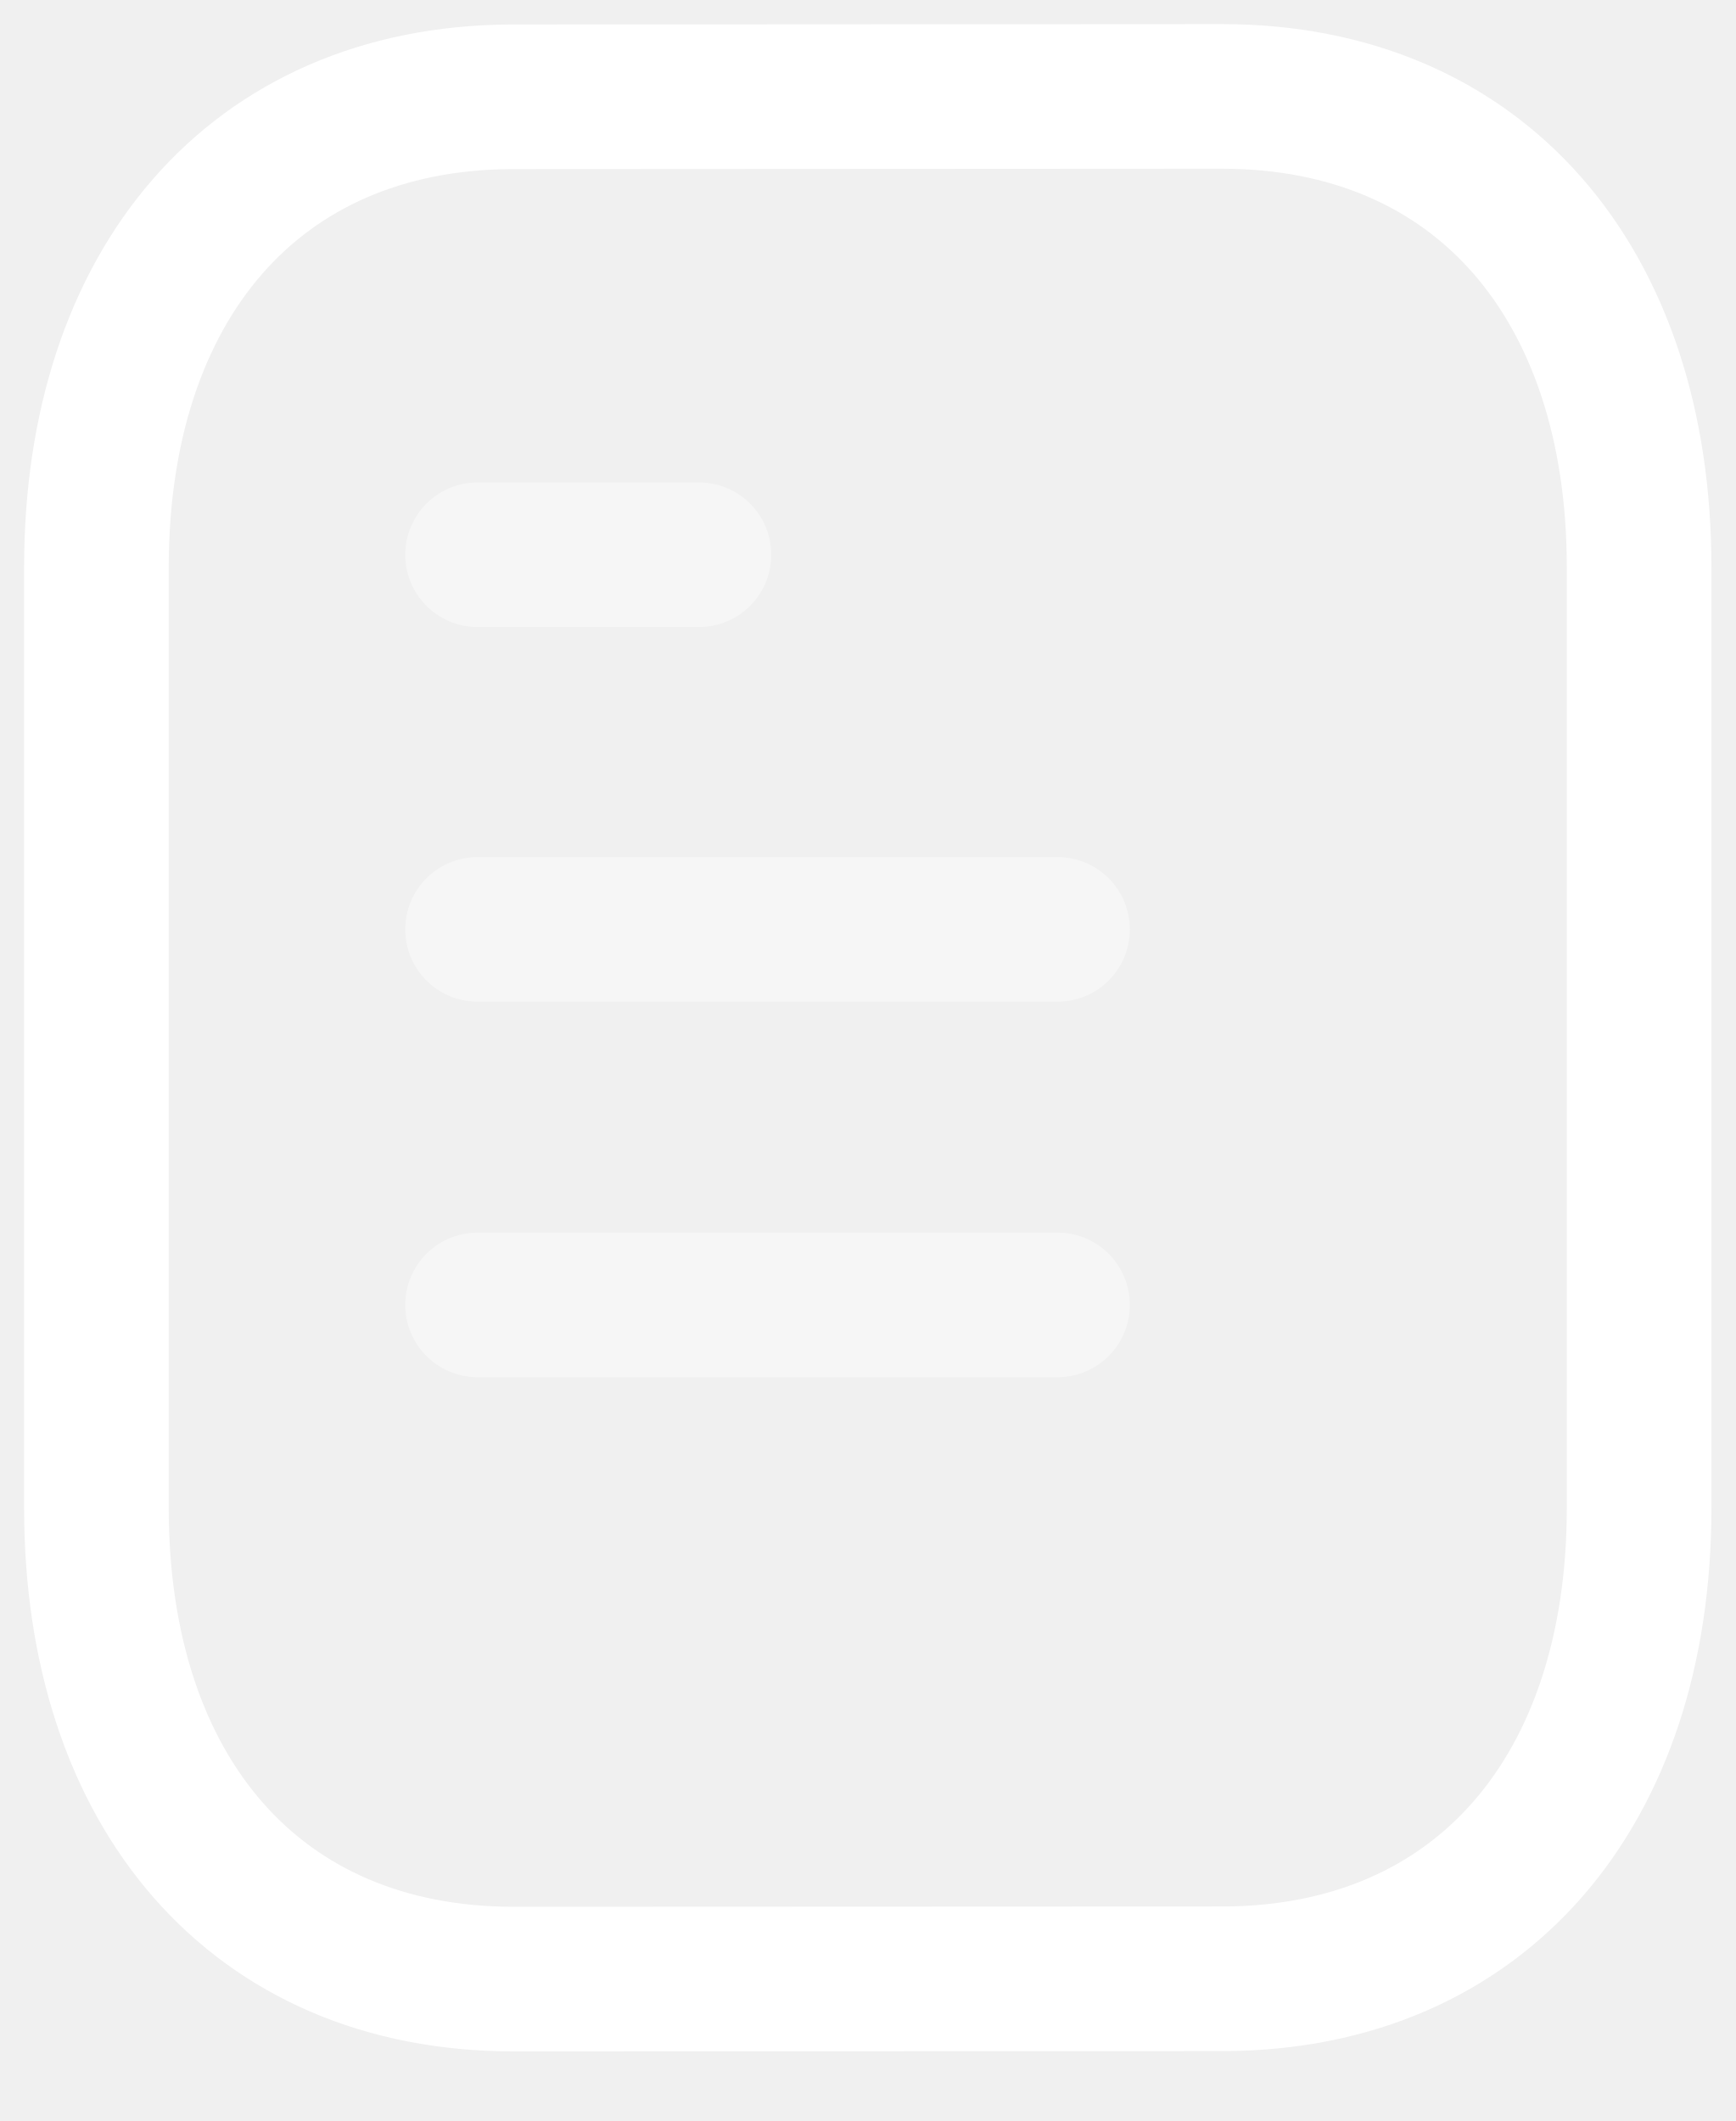
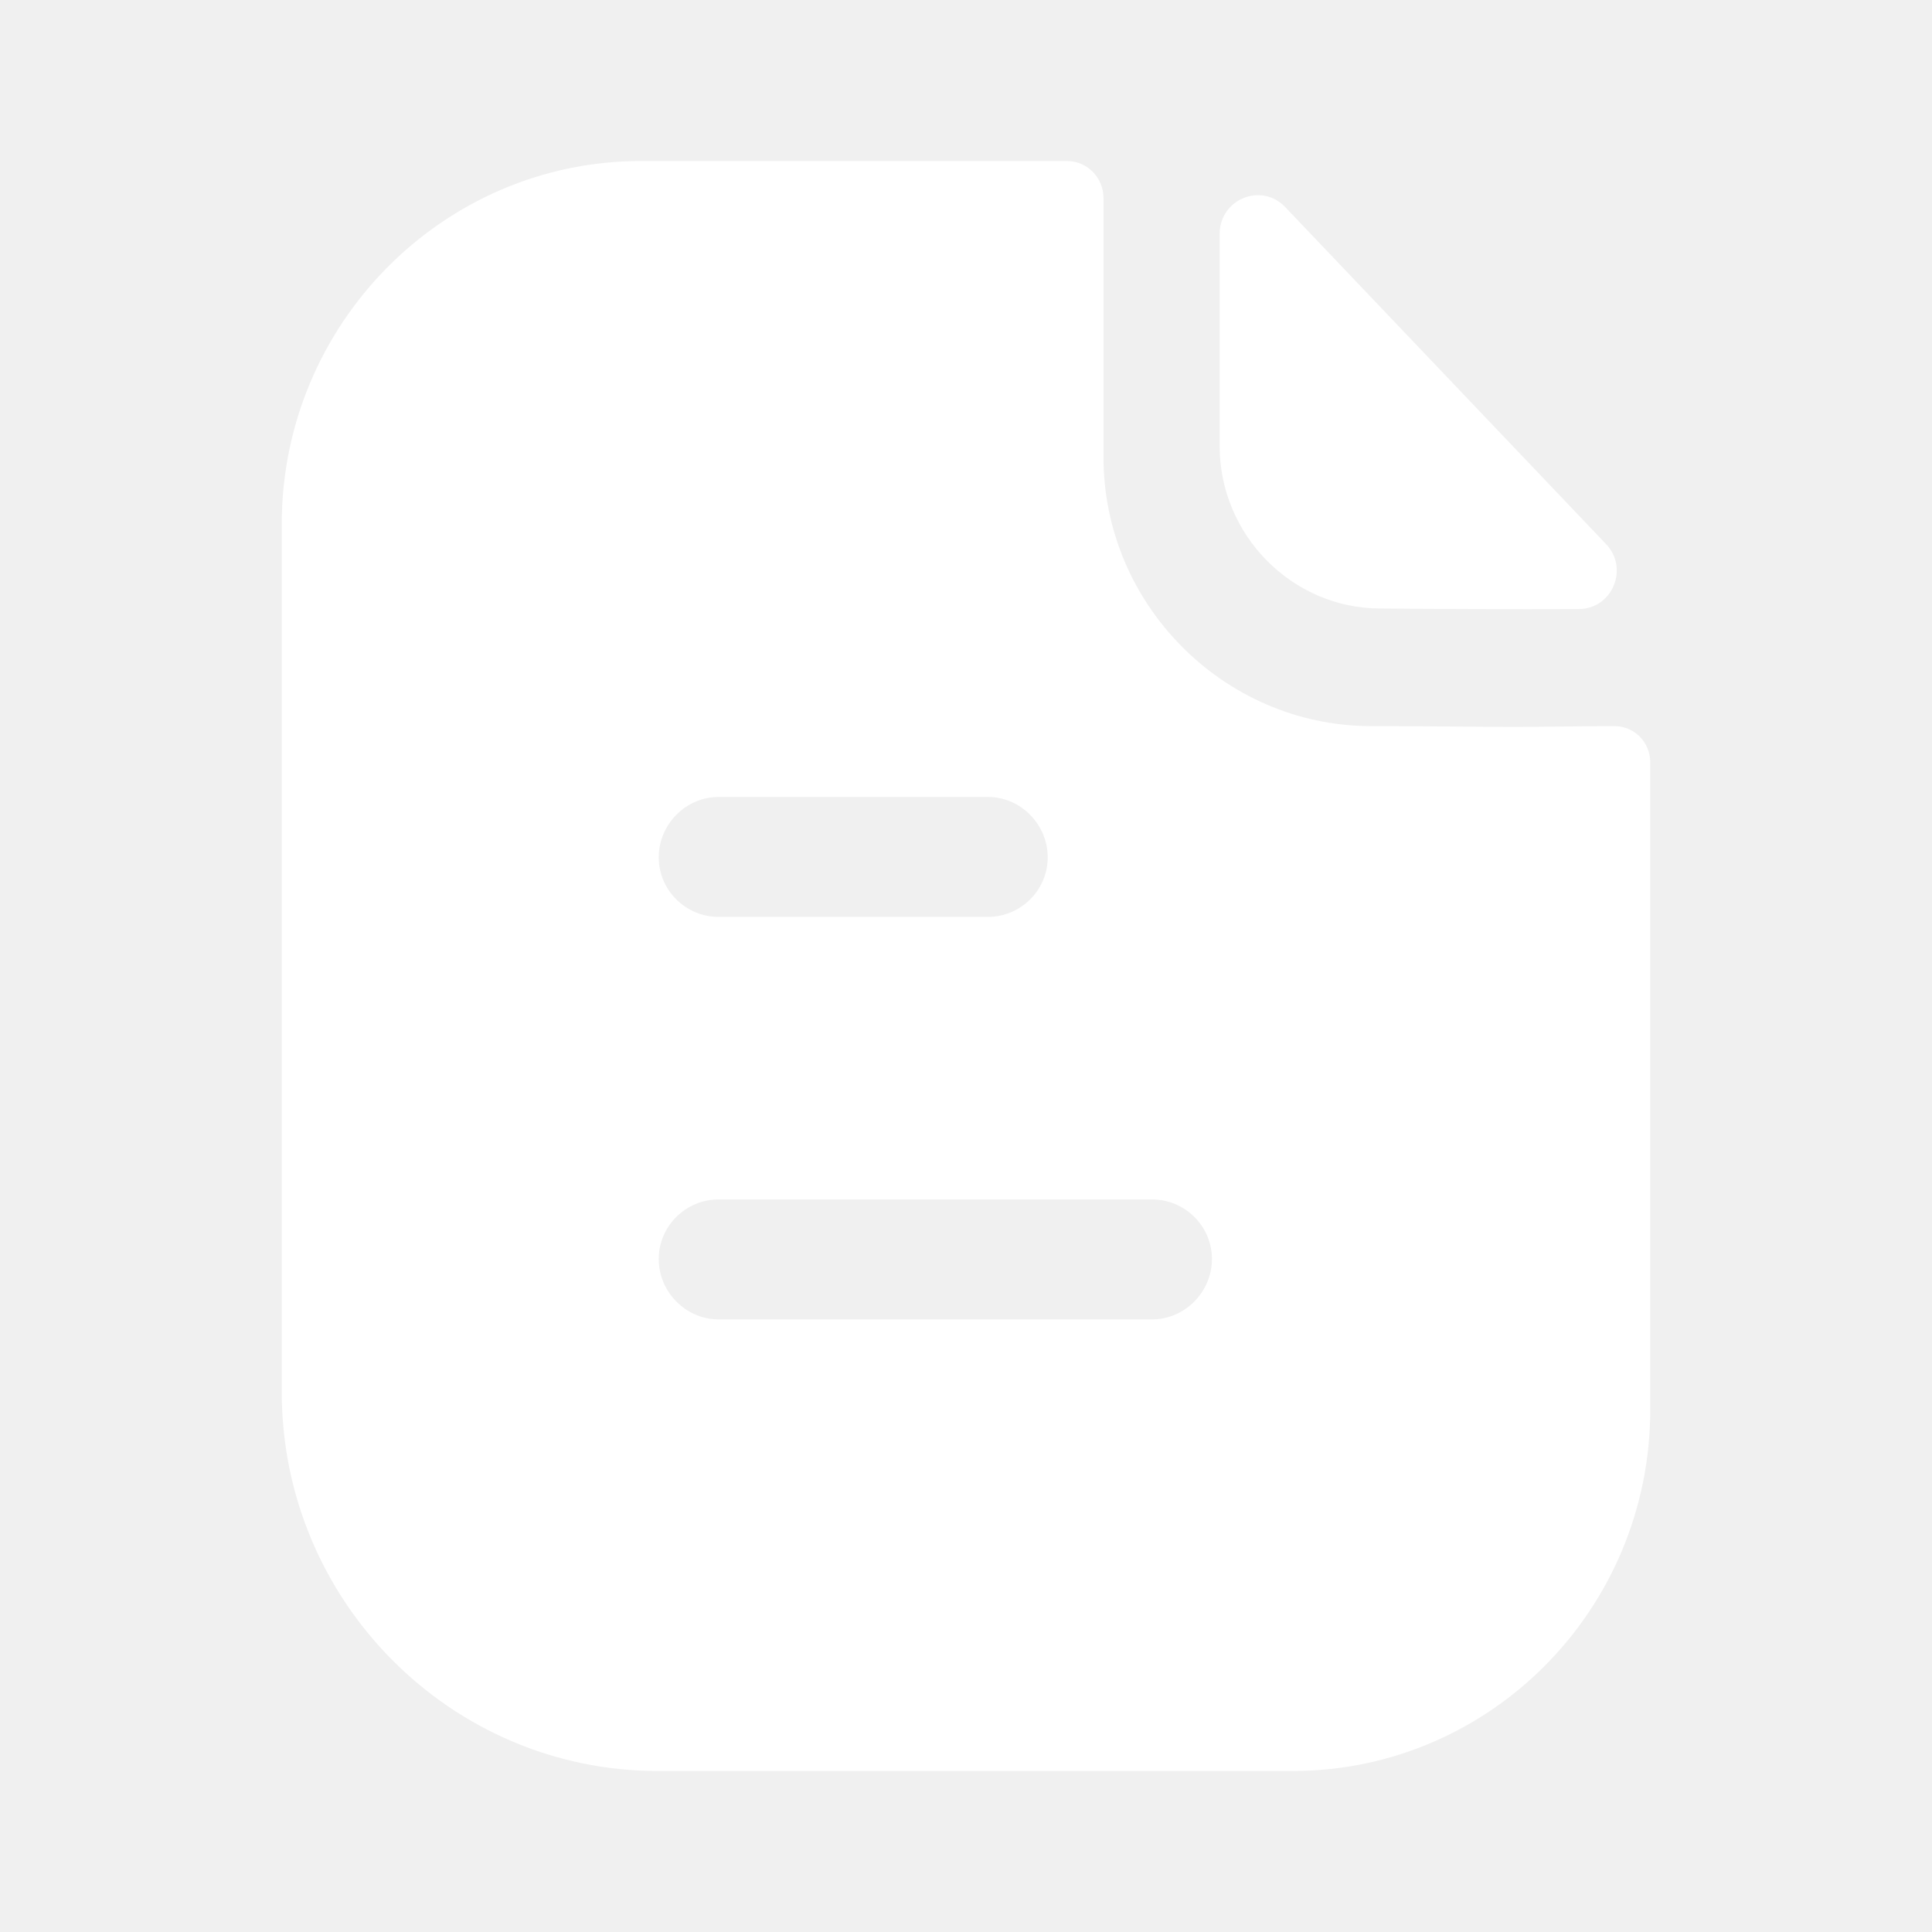
- <svg xmlns="http://www.w3.org/2000/svg" width="18" height="22" viewBox="0 0 18 22" fill="none">
-   <path opacity="0.4" d="M10.968 13.535H4.953" stroke="white" stroke-width="1.5" stroke-linecap="round" stroke-linejoin="round" />
-   <path opacity="0.4" d="M10.968 9.64H4.953" stroke="white" stroke-width="1.5" stroke-linecap="round" stroke-linejoin="round" />
-   <path opacity="0.4" d="M7.249 5.754H4.953" stroke="white" stroke-width="1.5" stroke-linecap="round" stroke-linejoin="round" />
-   <path fill-rule="evenodd" clip-rule="evenodd" d="M12.673 1C12.673 1 5.302 1.004 5.291 1.004C2.641 1.022 1 2.949 1 5.887V15.641C1 18.594 2.653 20.528 5.326 20.528C5.326 20.528 12.696 20.525 12.708 20.525C15.358 20.507 17 18.579 17 15.641V5.887C17 2.934 15.346 1 12.673 1Z" stroke="white" stroke-width="1.5" stroke-linecap="round" stroke-linejoin="round" />
+ <svg xmlns="http://www.w3.org/2000/svg" width="24" height="24" viewBox="0 0 24 24" fill="none">
+   <path fill-rule="evenodd" clip-rule="evenodd" d="M8.926 16.39H14.312C14.718 16.39 15.055 16.05 15.055 15.64C15.055 15.23 14.718 14.9 14.312 14.9H8.926C8.52 14.9 8.183 15.23 8.183 15.64C8.183 16.05 8.52 16.39 8.926 16.39ZM12.272 9.9H8.926C8.52 9.9 8.183 10.24 8.183 10.65C8.183 11.06 8.52 11.39 8.926 11.39H12.272C12.678 11.39 13.015 11.06 13.015 10.65C13.015 10.24 12.678 9.9 12.272 9.9ZM19.338 9.026C19.571 9.023 19.824 9.02 20.055 9.02C20.302 9.02 20.5 9.22 20.5 9.47V17.51C20.5 19.99 18.51 22 16.055 22H8.173C5.599 22 3.5 19.89 3.5 17.29V6.51C3.5 4.03 5.5 2 7.965 2H13.252C13.51 2 13.708 2.21 13.708 2.46V5.68C13.708 7.51 15.203 9.01 17.015 9.02C17.438 9.02 17.811 9.023 18.138 9.026C18.392 9.028 18.617 9.03 18.817 9.03C18.958 9.03 19.14 9.028 19.338 9.026ZM19.611 7.566C18.797 7.569 17.838 7.566 17.148 7.559C16.053 7.559 15.151 6.648 15.151 5.542V2.906C15.151 2.475 15.668 2.261 15.965 2.572C16.5 3.135 17.237 3.908 17.97 4.678C18.701 5.446 19.429 6.211 19.951 6.759C20.24 7.062 20.028 7.565 19.611 7.566Z" fill="white" />
</svg>
